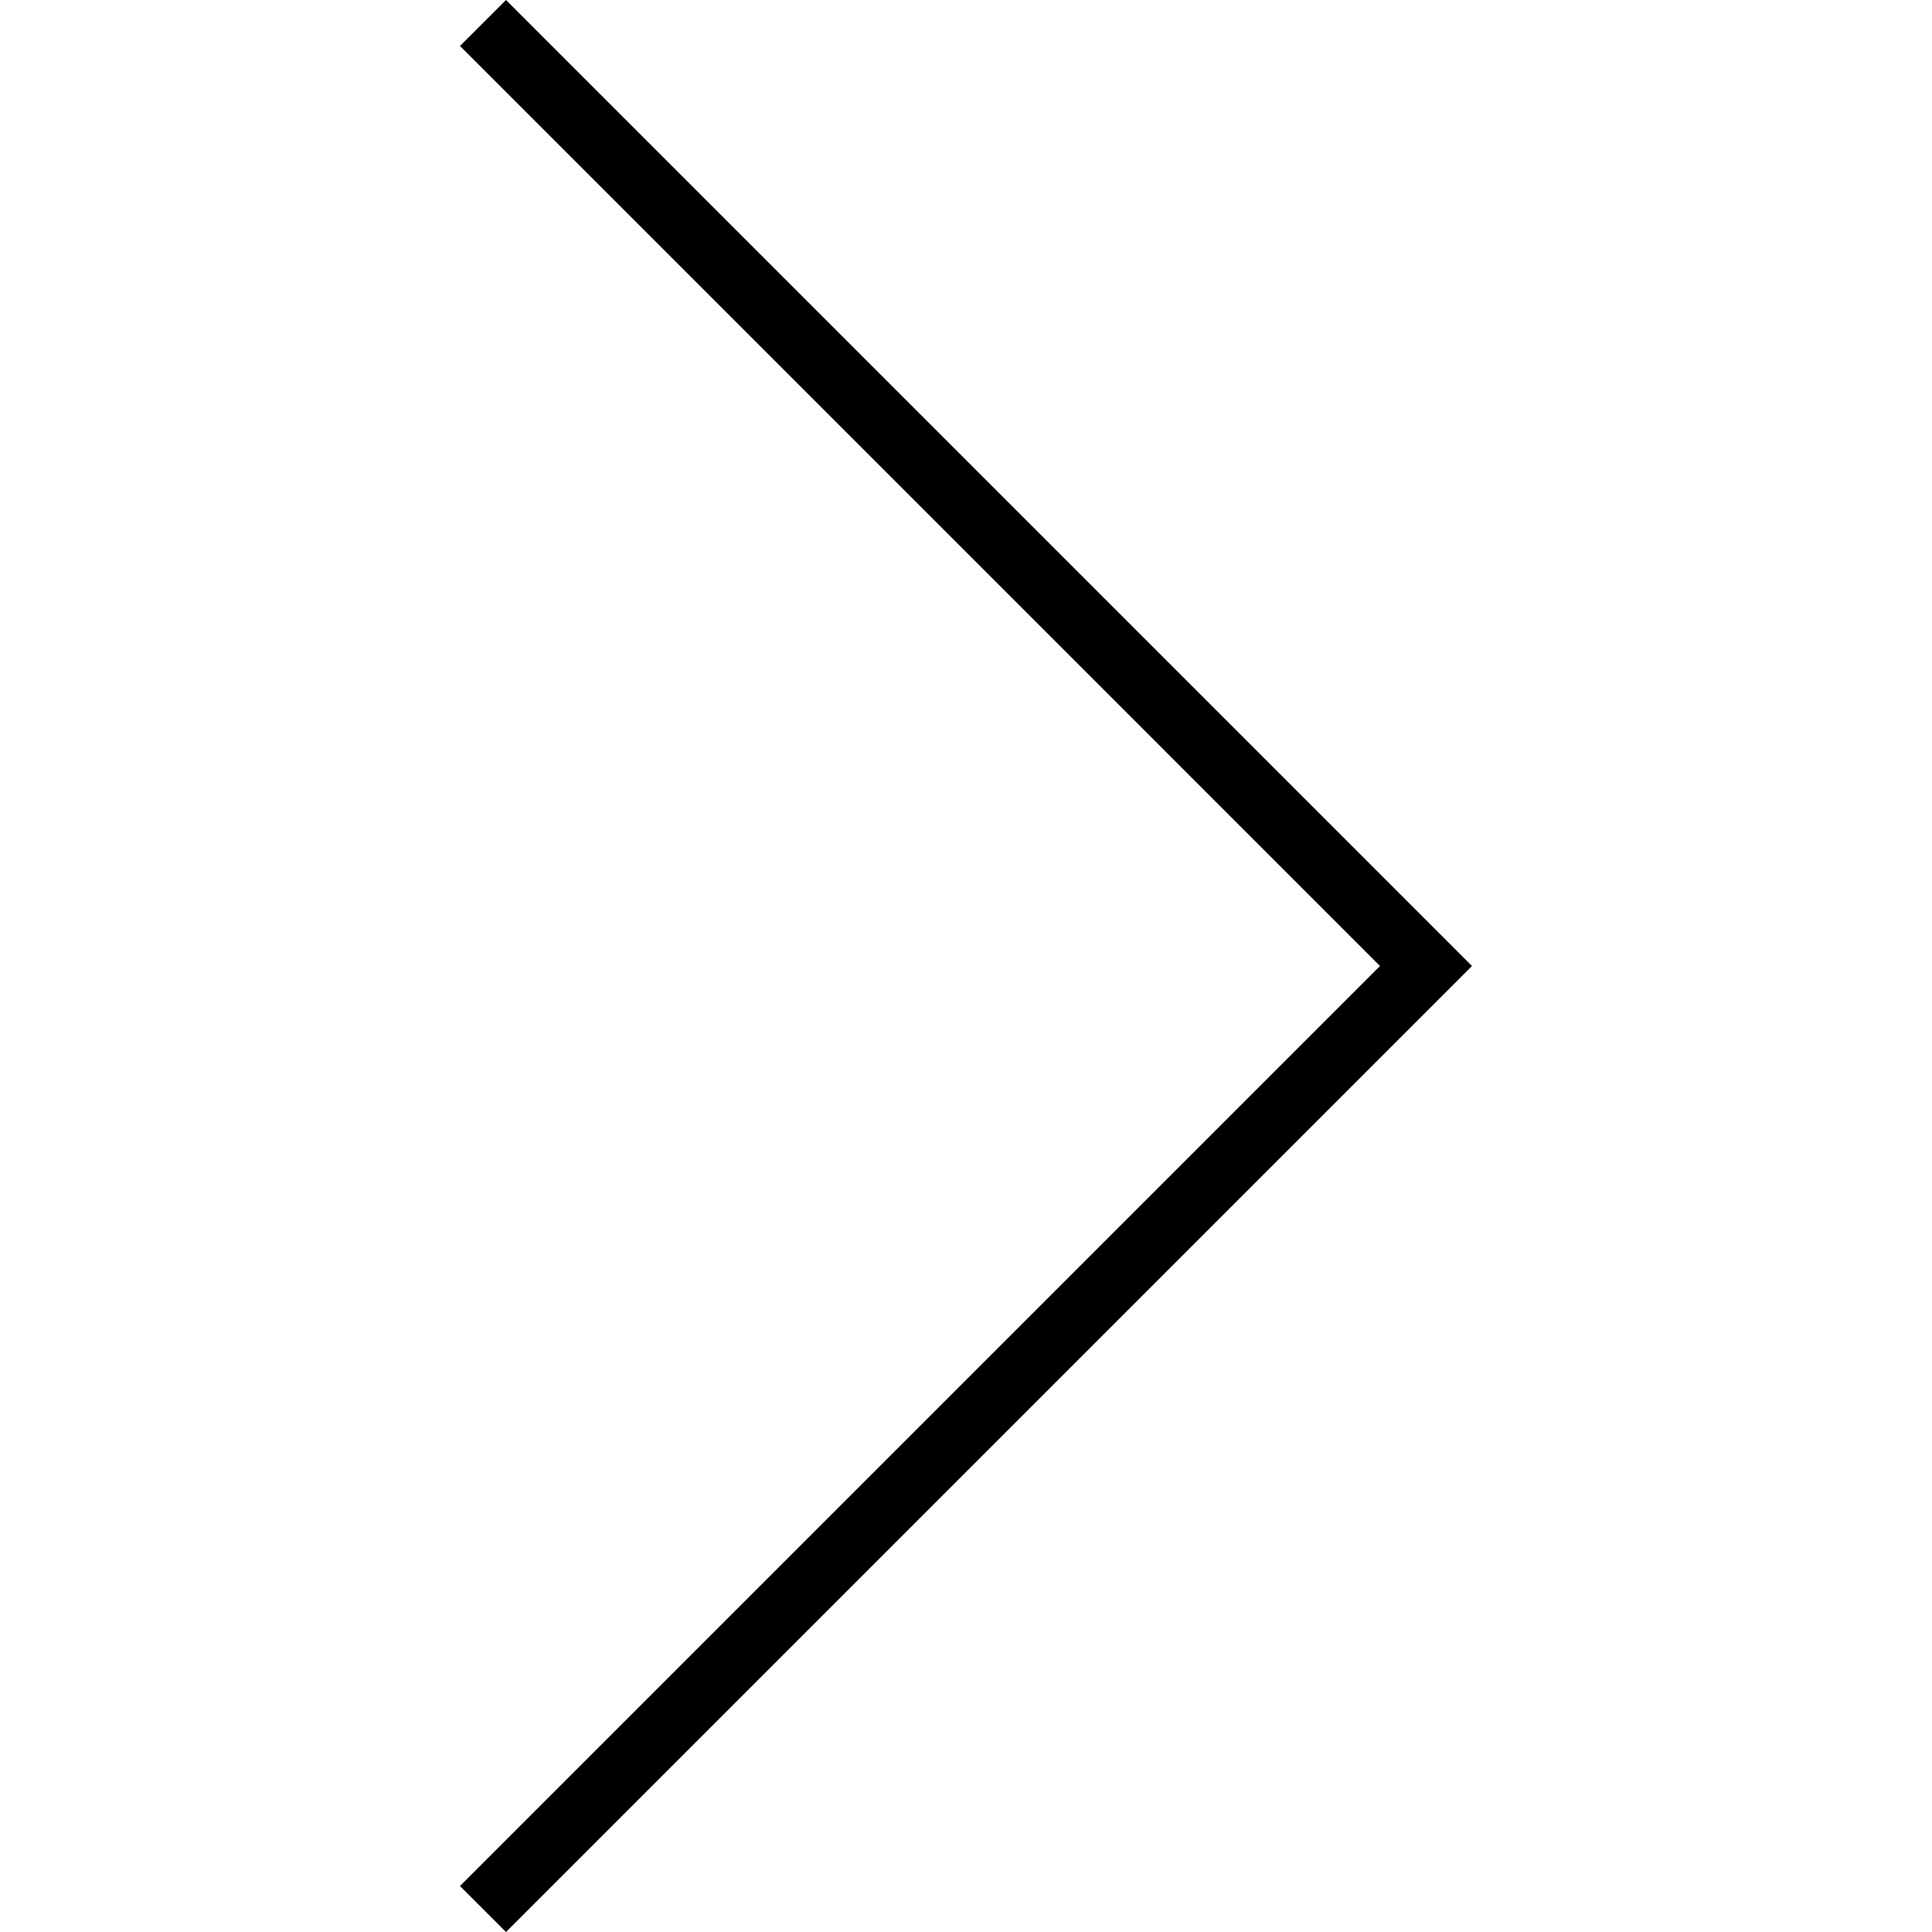
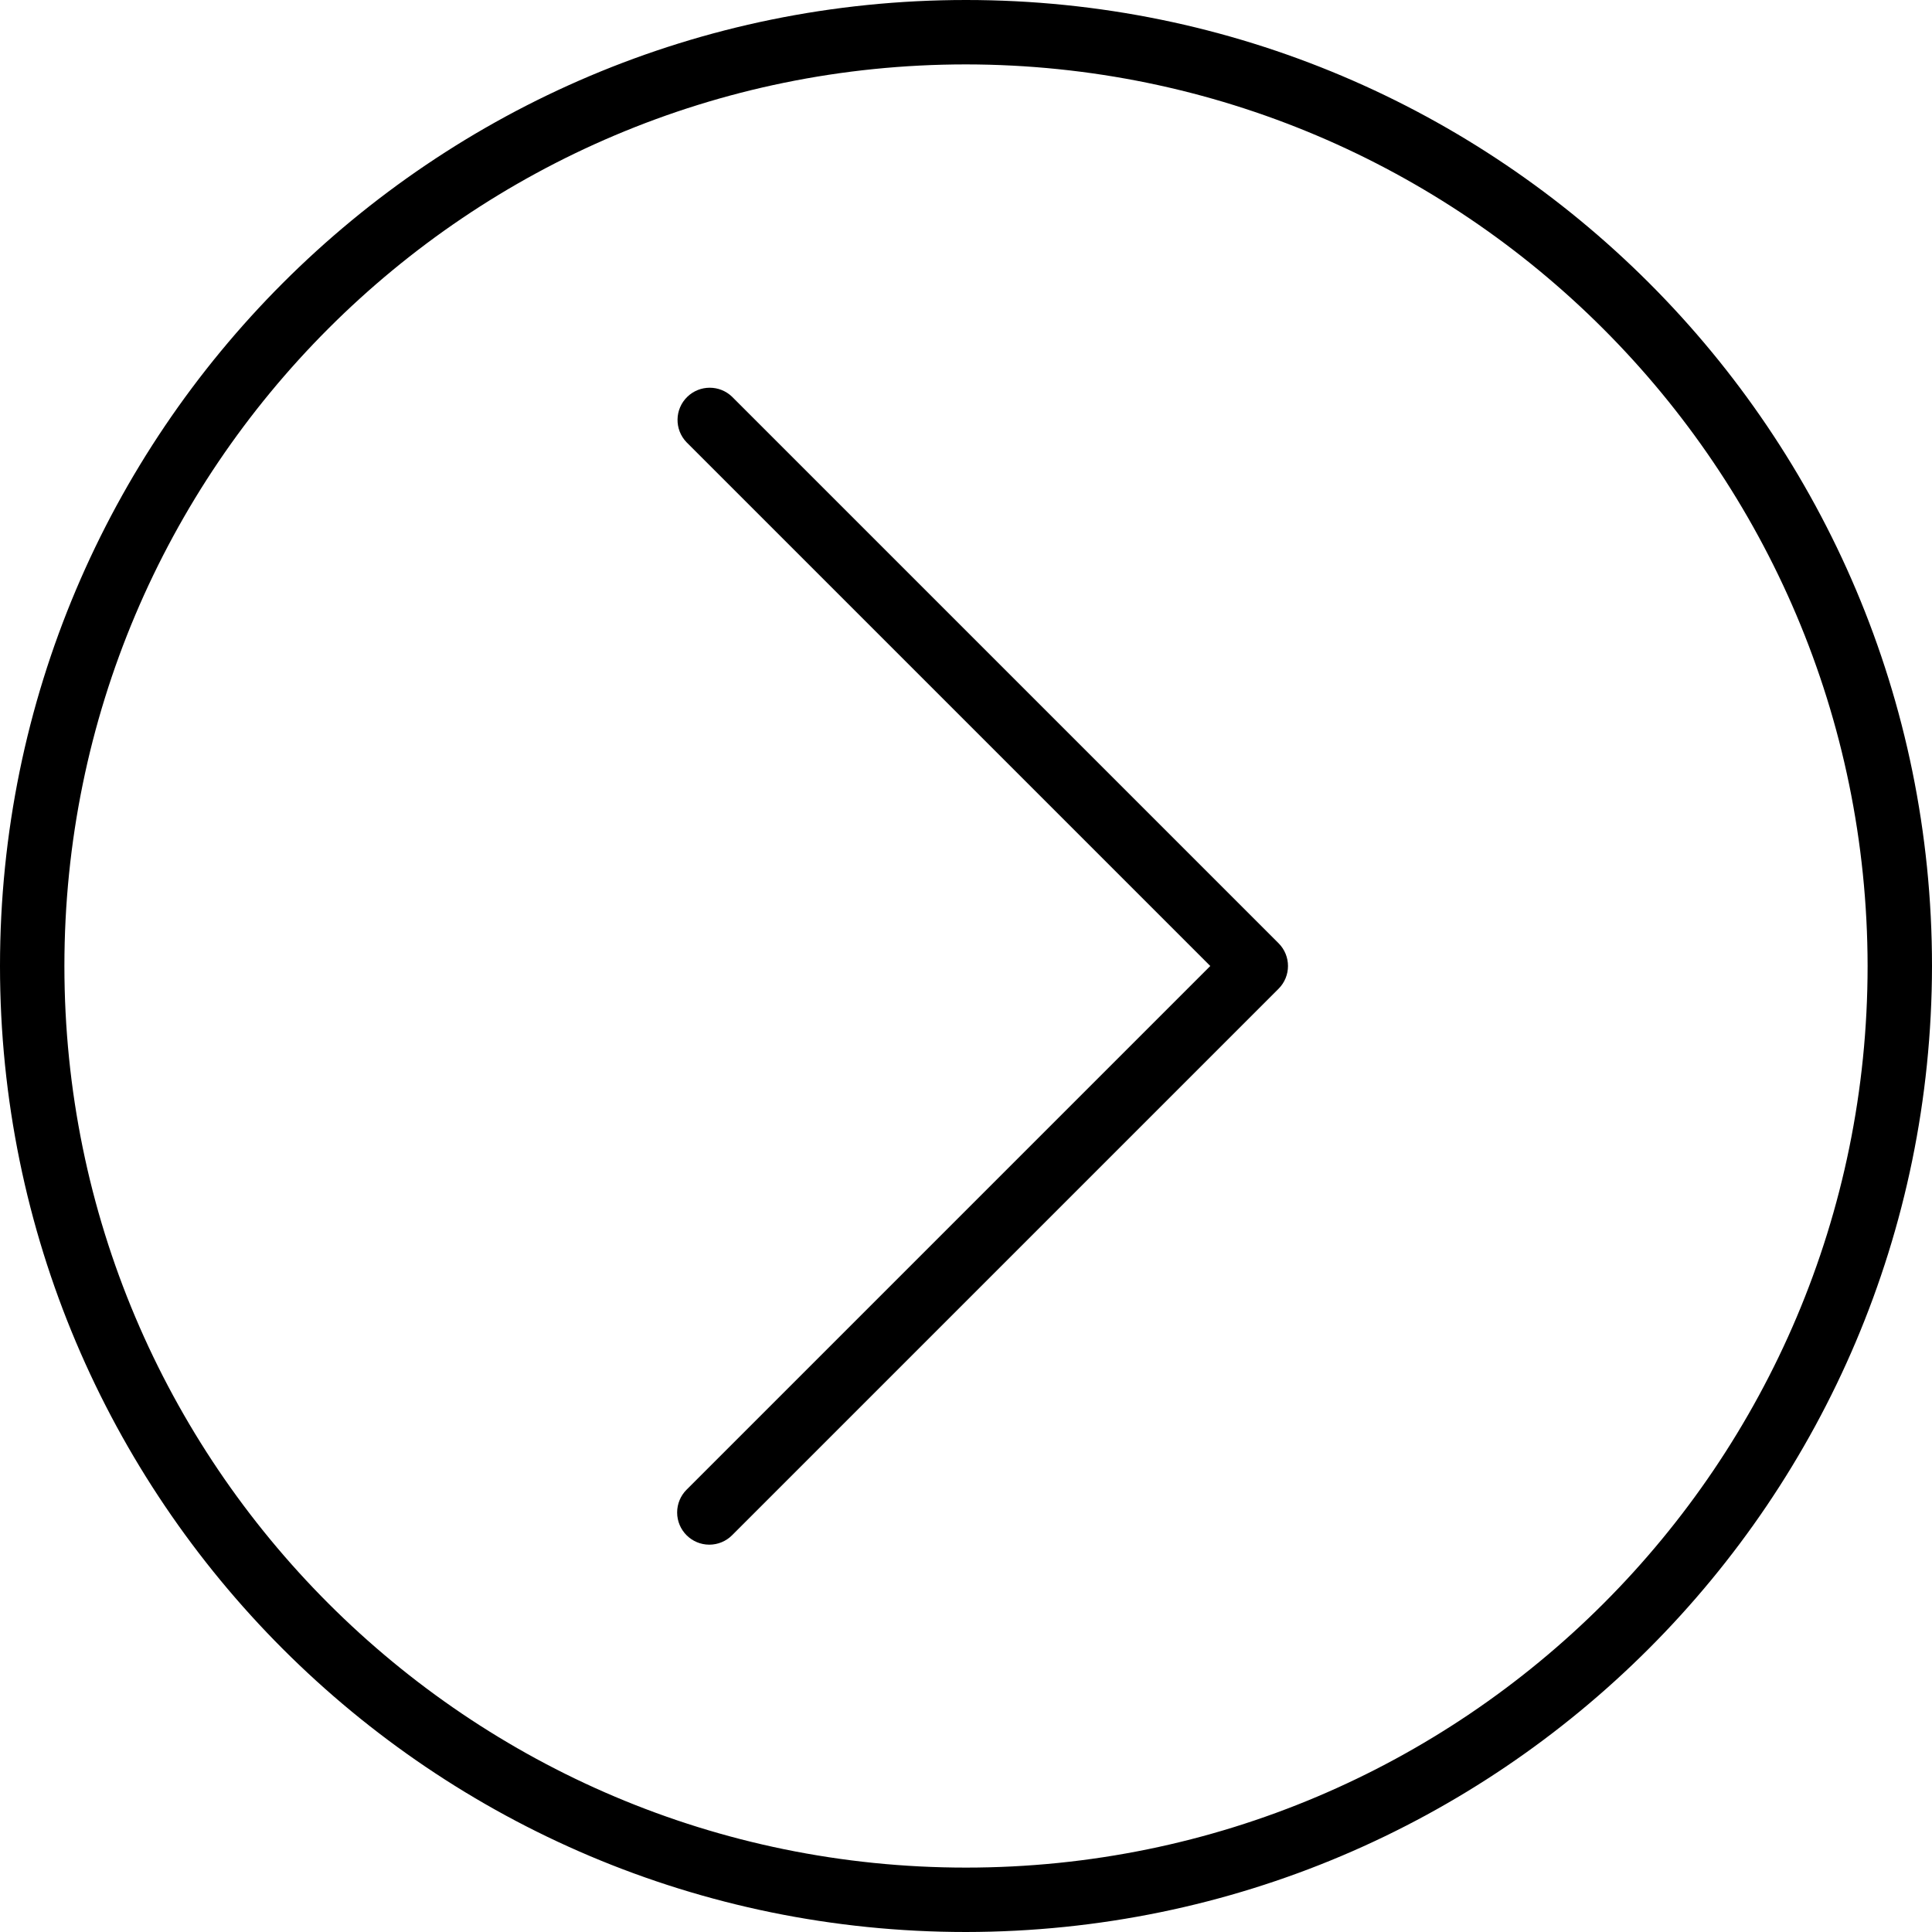
- <svg xmlns="http://www.w3.org/2000/svg" version="1.1" id="Capa_1" x="0px" y="0px" viewBox="0 0 59.414 59.414" style="enable-background:new 0 0 59.414 59.414;" xml:space="preserve">
-   <polygon points="15.561,0 14.146,1.414 42.439,29.707 14.146,58 15.561,59.414 45.268,29.707 " />
+ <svg xmlns="http://www.w3.org/2000/svg" version="1.1" id="Capa_1" x="0px" y="0px" viewBox="0 0 480 480" style="enable-background:new 0 0 480 480;" xml:space="preserve">
+   <g>
+     <g>
+       <g>
+         <path d="M240,0C107.452,0,0,107.452,0,240s107.452,240,240,240c132.486-0.15,239.85-107.514,240-240C480,107.452,372.548,0,240,0     z M240,464C116.288,464,16,363.712,16,240S116.288,16,240,16c123.653,0.141,223.859,100.347,224,224     C464,363.712,363.712,464,240,464z" />
+         <path d="M181.888,98.576c-3.1-2.994-8.015-2.994-11.115,0c-3.178,3.069-3.266,8.134-0.197,11.312L300.688,240L170.576,370.112     c-1.499,1.5-2.342,3.534-2.342,5.654c-0.001,4.418,3.58,8.001,7.998,8.002c2.122,0,4.156-0.844,5.656-2.344l135.768-135.768     c3.123-3.124,3.123-8.188,0-11.312L181.888,98.576z" />
+       </g>
+     </g>
+   </g>
  <g>
</g>
  <g>
</g>
  <g>
</g>
  <g>
</g>
  <g>
</g>
  <g>
</g>
  <g>
</g>
  <g>
</g>
  <g>
</g>
  <g>
</g>
  <g>
</g>
  <g>
</g>
  <g>
</g>
  <g>
</g>
  <g>
</g>
</svg>
